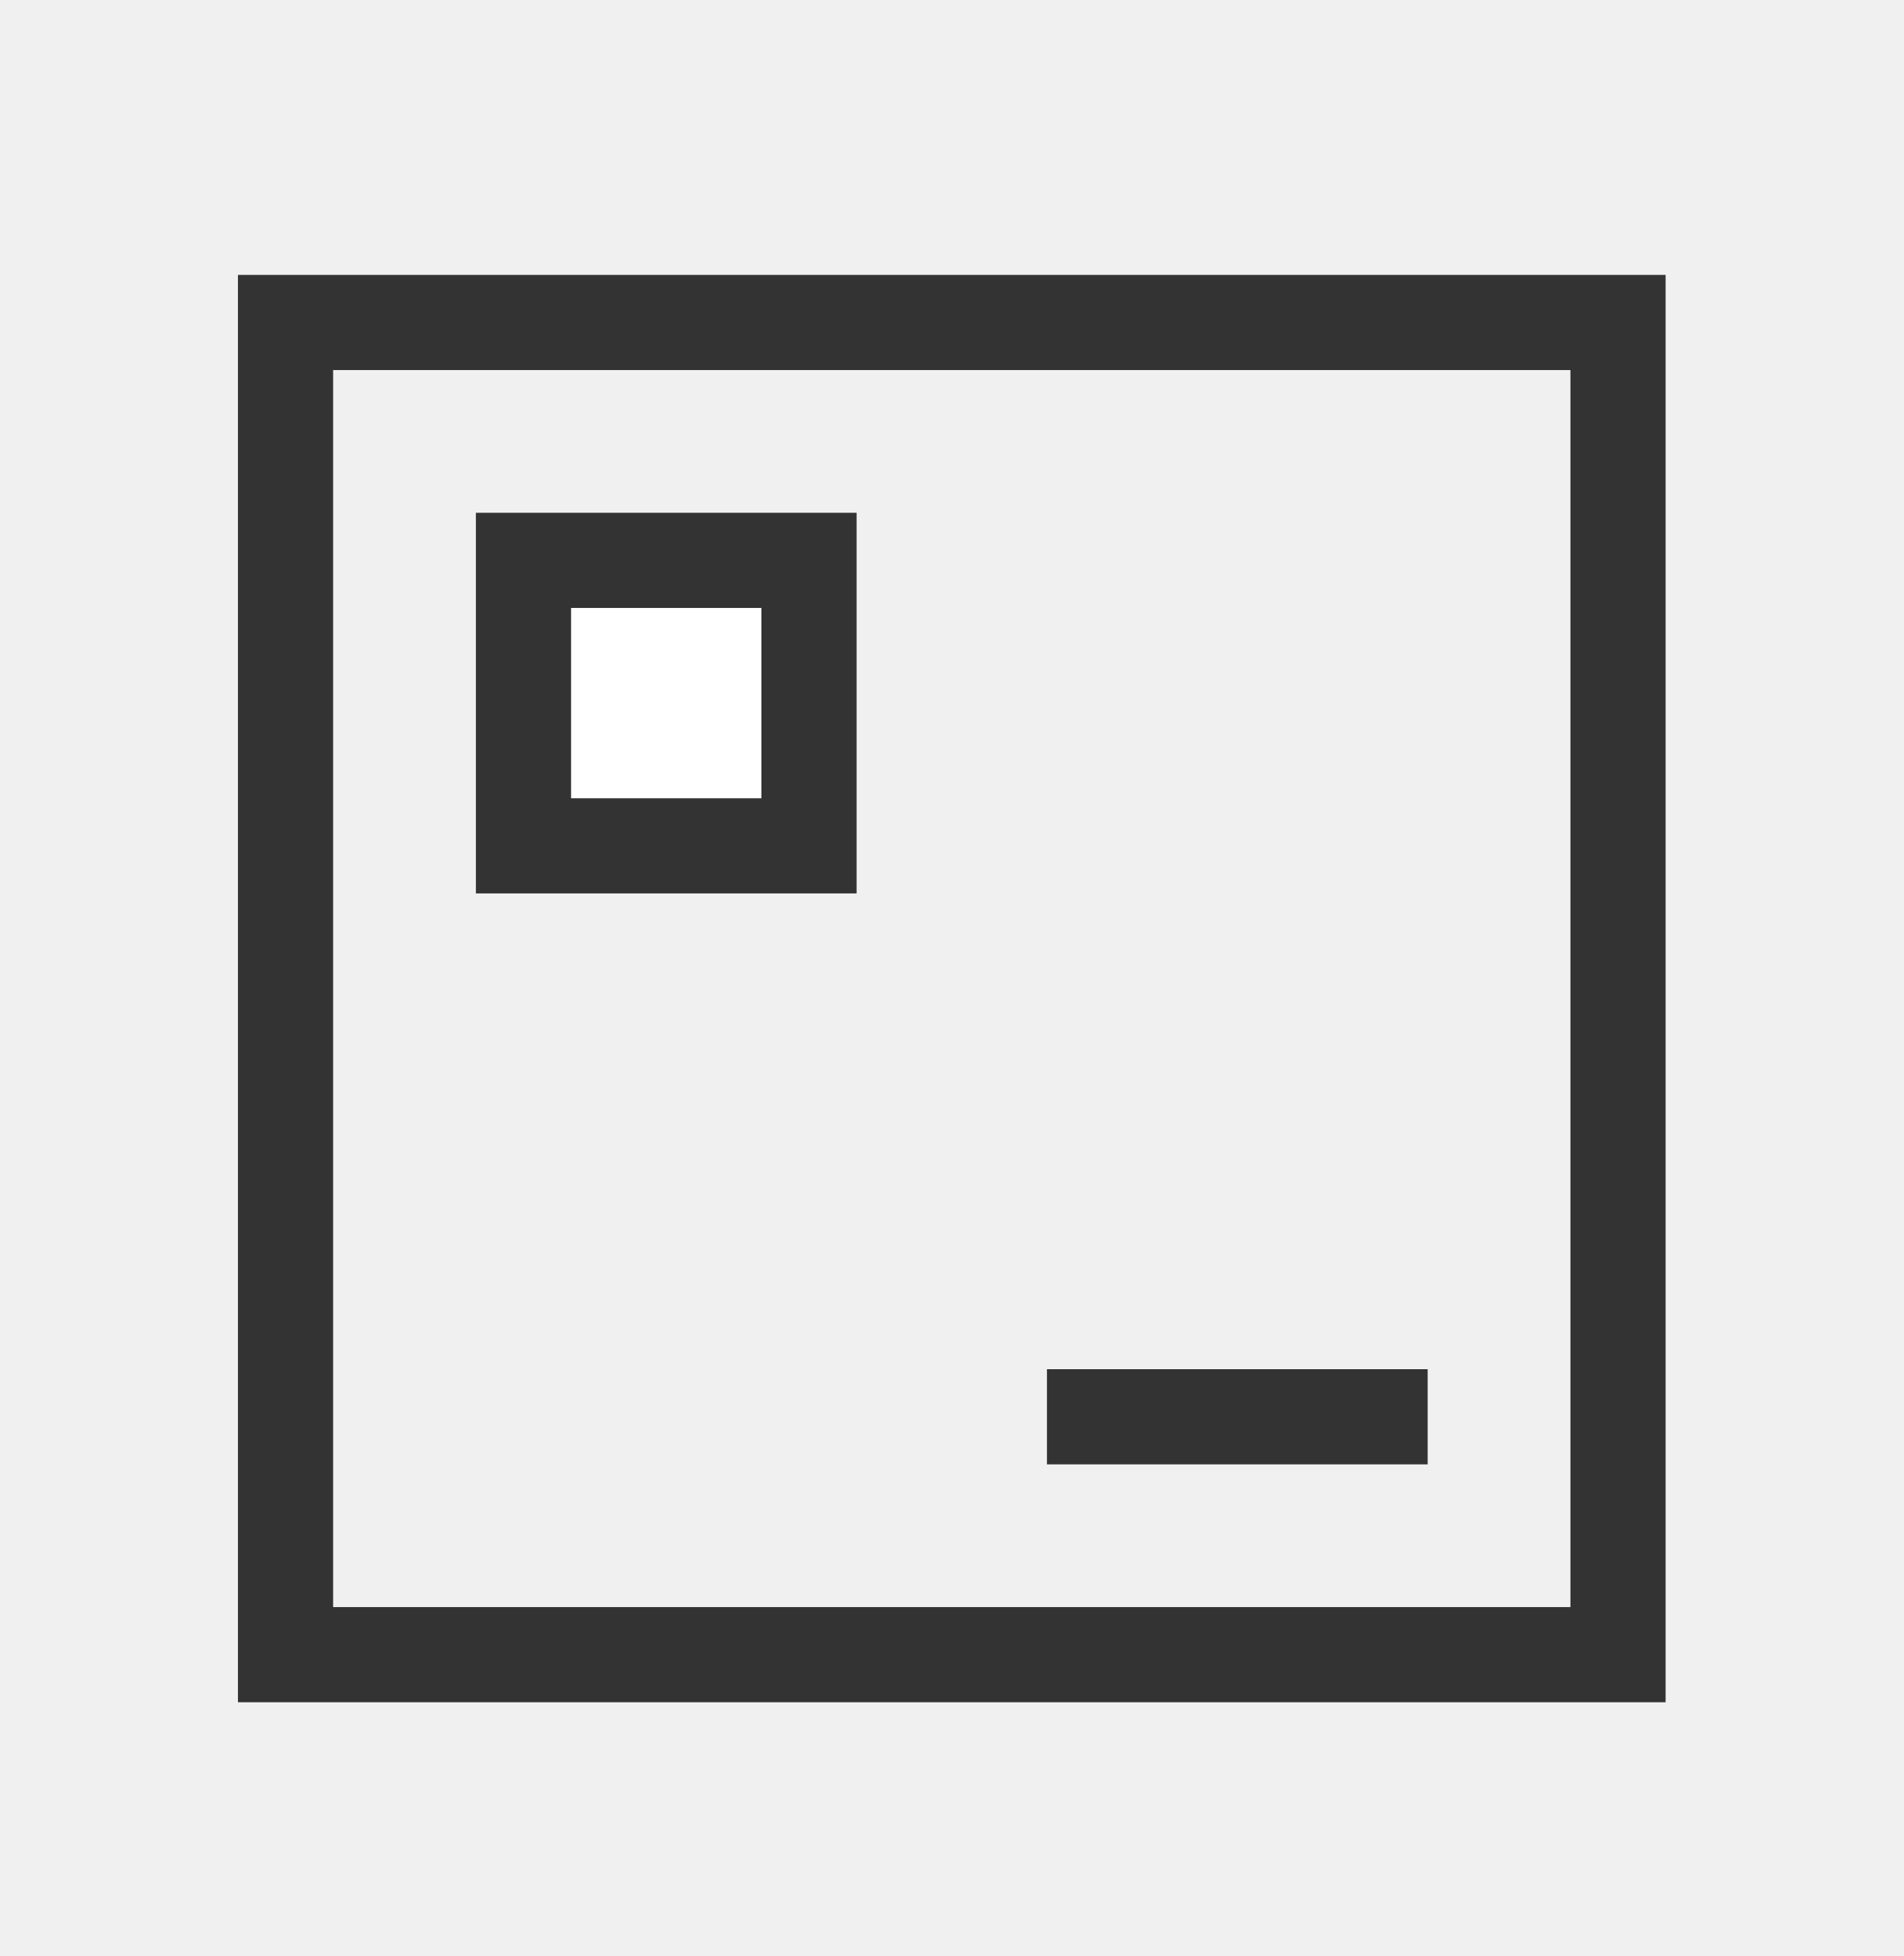
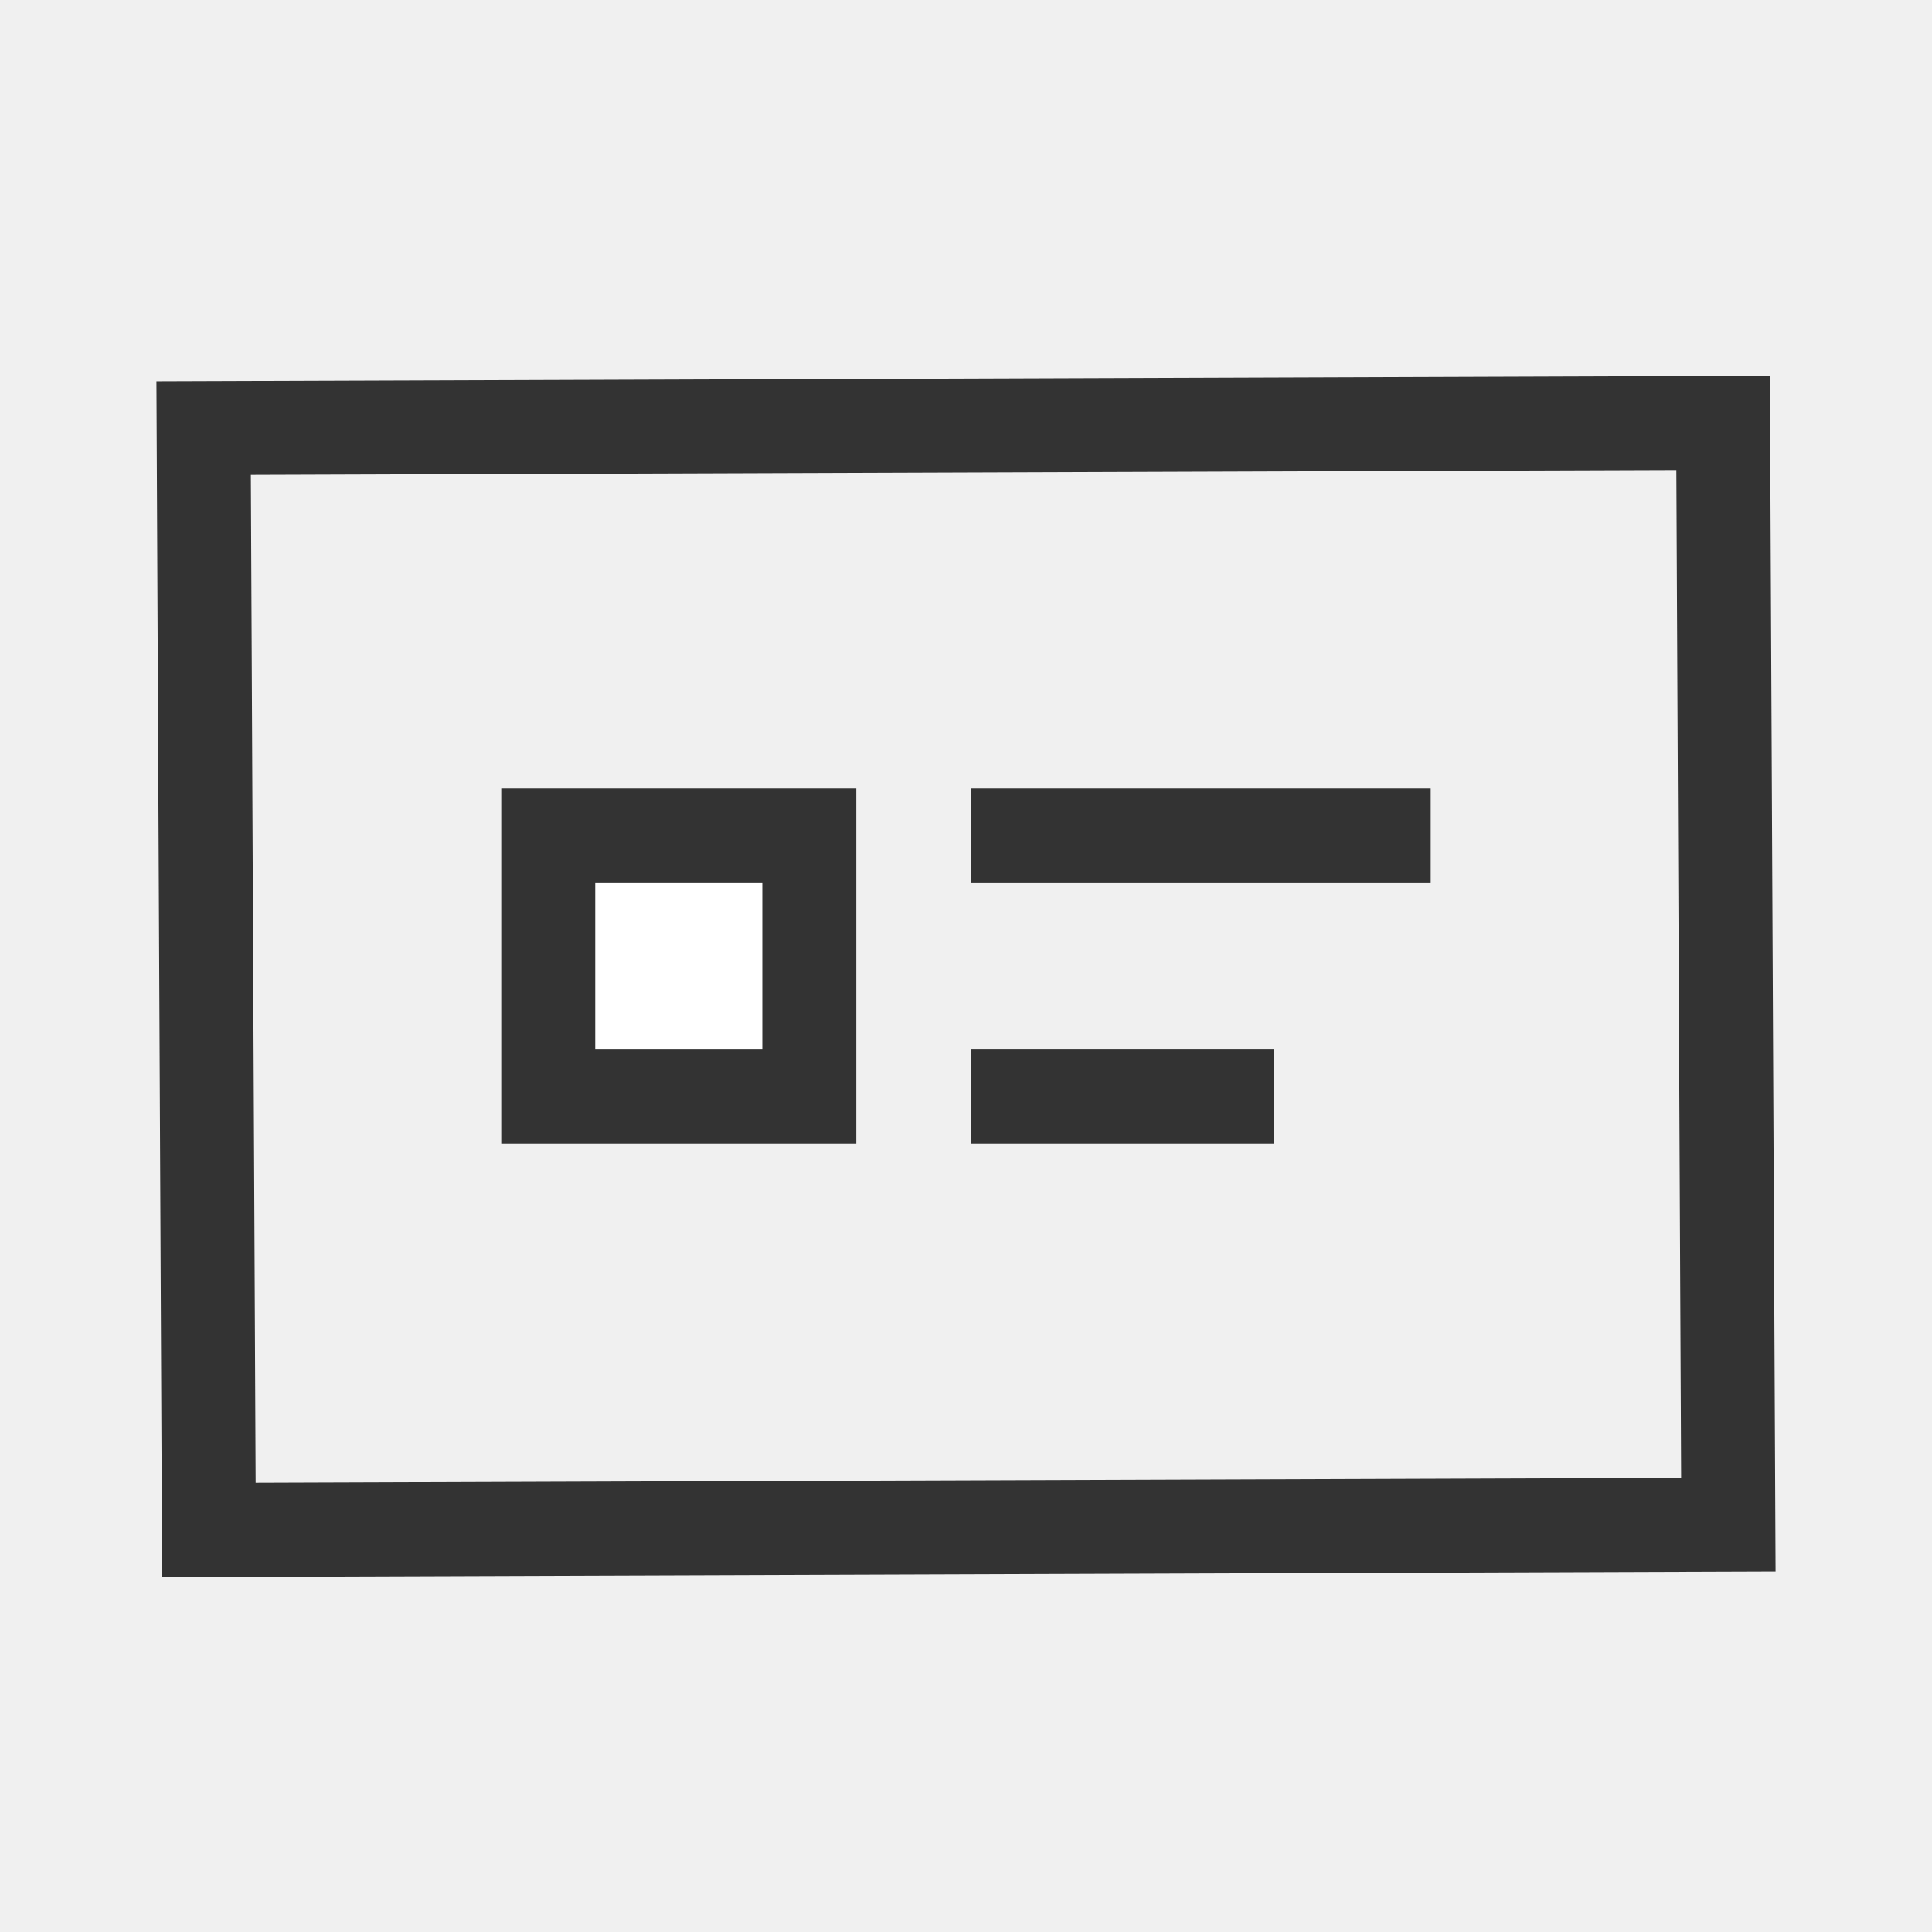
- <svg xmlns="http://www.w3.org/2000/svg" height="37" viewBox="0 0 36 37" width="36">
+ <svg xmlns="http://www.w3.org/2000/svg" height="18" viewBox="0 0 36 37" width="18">
  <g fill="none" fill-rule="evenodd" transform="translate(0 .7)">
-     <path d="m0 0h36v36h-36z" fill-rule="nonzero" opacity=".5" />
+     <path d="m0 .3h36v36h-36z" fill-rule="nonzero" opacity=".5" />
    <g stroke="#333" stroke-width="1.8">
-       <path d="m5.4 30.6h25.2v-25.2h-25.2z" />
-       <path d="m9.9 15.3h5.4v-5.4h-5.4z" fill="#fff" />
-       <path d="m20.7 26.1h5.4" stroke-linecap="square" />
+       <path d="m32.5 7.4.1 21.1-29.1.1-.1-21.1z" />
+       <path d="m10 20.3v-5h5v5z" fill="#fff" stroke-linecap="round" />
+       <path d="m19 20.3h4" stroke-linecap="square" />
+       <path d="m19 15.3h7" stroke-linecap="square" />
    </g>
  </g>
</svg>
